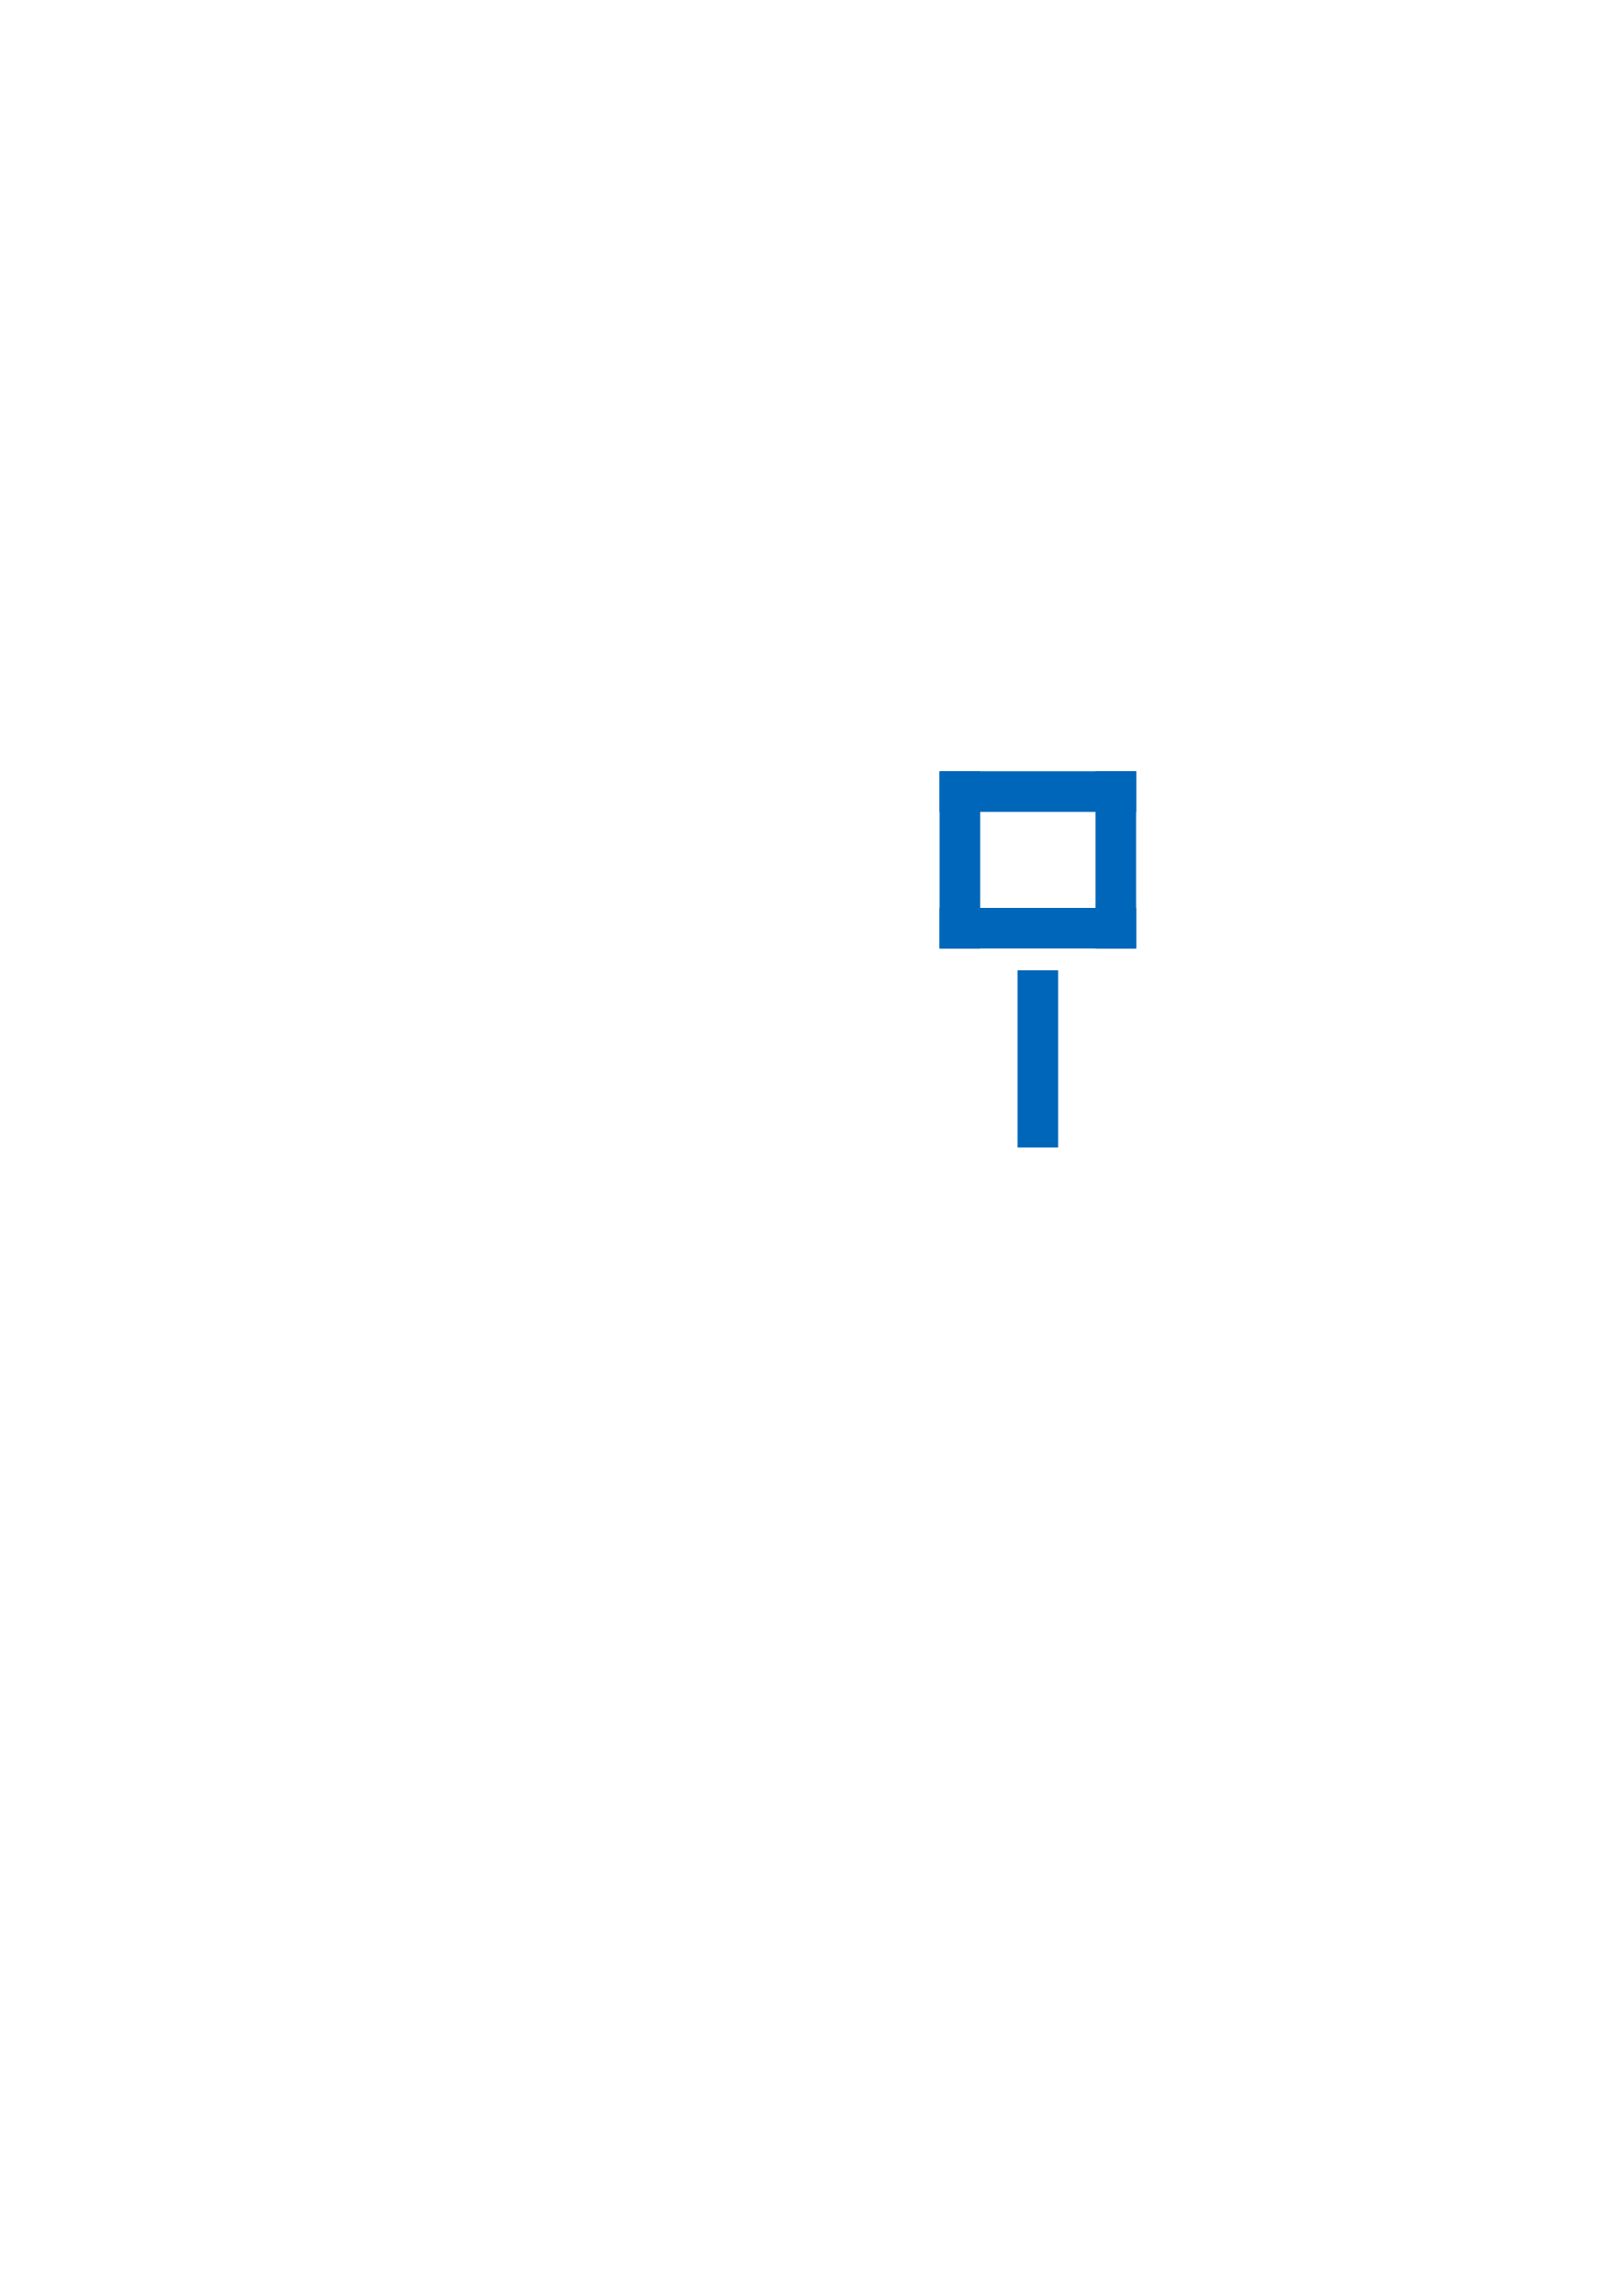
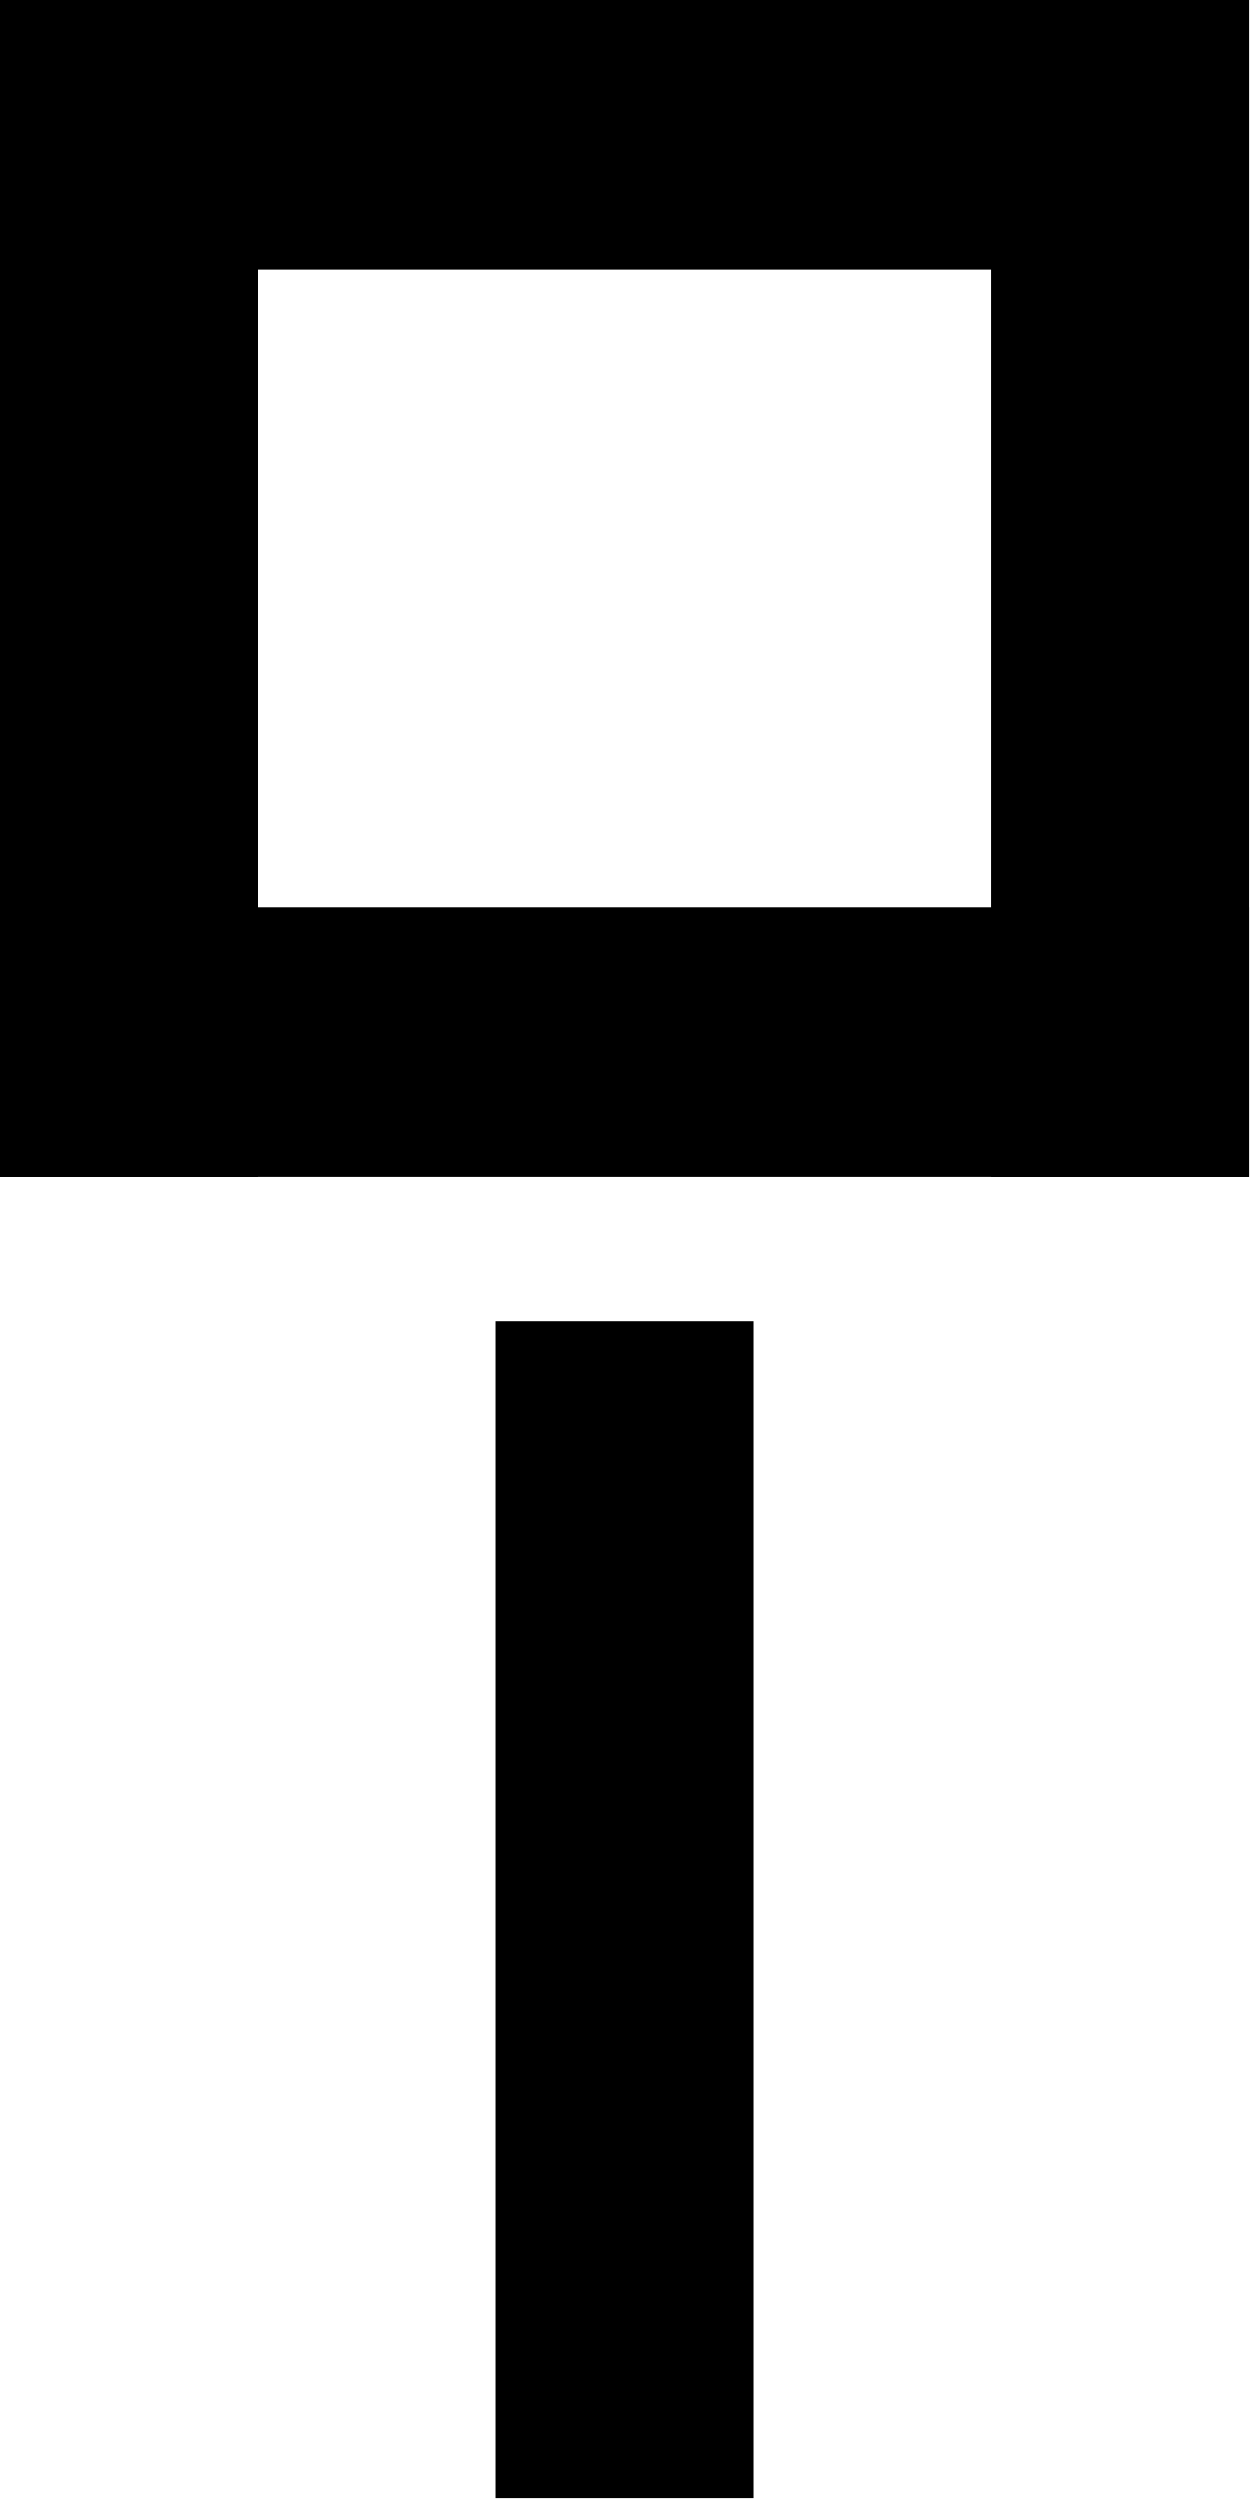
- <svg xmlns="http://www.w3.org/2000/svg" width="100%" height="100%" viewBox="0 0 2481 3508" version="1.1" xml:space="preserve" style="fill-rule:evenodd;clip-rule:evenodd;stroke-linejoin:round;stroke-miterlimit:2;">
+ <svg xmlns="http://www.w3.org/2000/svg" width="100%" height="100%" viewBox="0 0 394 788" version="1.1" xml:space="preserve" style="fill-rule:evenodd;clip-rule:evenodd;stroke-linejoin:round;stroke-miterlimit:2;">
  <g>
-     <rect x="1555.31" y="1483.06" width="62.052" height="270.875" style="fill:#0066b9;" />
-     <rect x="1436.13" y="1178.97" width="62.052" height="270.875" style="fill:#0066b9;" />
-     <rect x="1674.5" y="1178.97" width="62.052" height="270.875" style="fill:#0066b9;" />
-     <path d="M1436.13,1387.8l-0,62.053l300.422,-0l-0,-62.053l-300.422,0Z" style="fill:#0066b9;" />
-     <path d="M1436.13,1178.97l-0,62.052l300.422,0l-0,-62.052l-300.422,-0Z" style="fill:#0066b9;" />
+     <rect x="156.191" y="416.444" width="81.319" height="370.958" />
+     <rect x="0" y="-0" width="81.319" height="370.958" />
+     <rect x="312.382" y="-0" width="81.319" height="370.958" />
+     <path d="M0,285.978l0,84.98l393.701,-0l-0,-84.98l-393.701,0Z" />
+     <path d="M0,-0l0,84.98l393.701,-0l-0,-84.98l-393.701,-0Z" />
  </g>
</svg>
